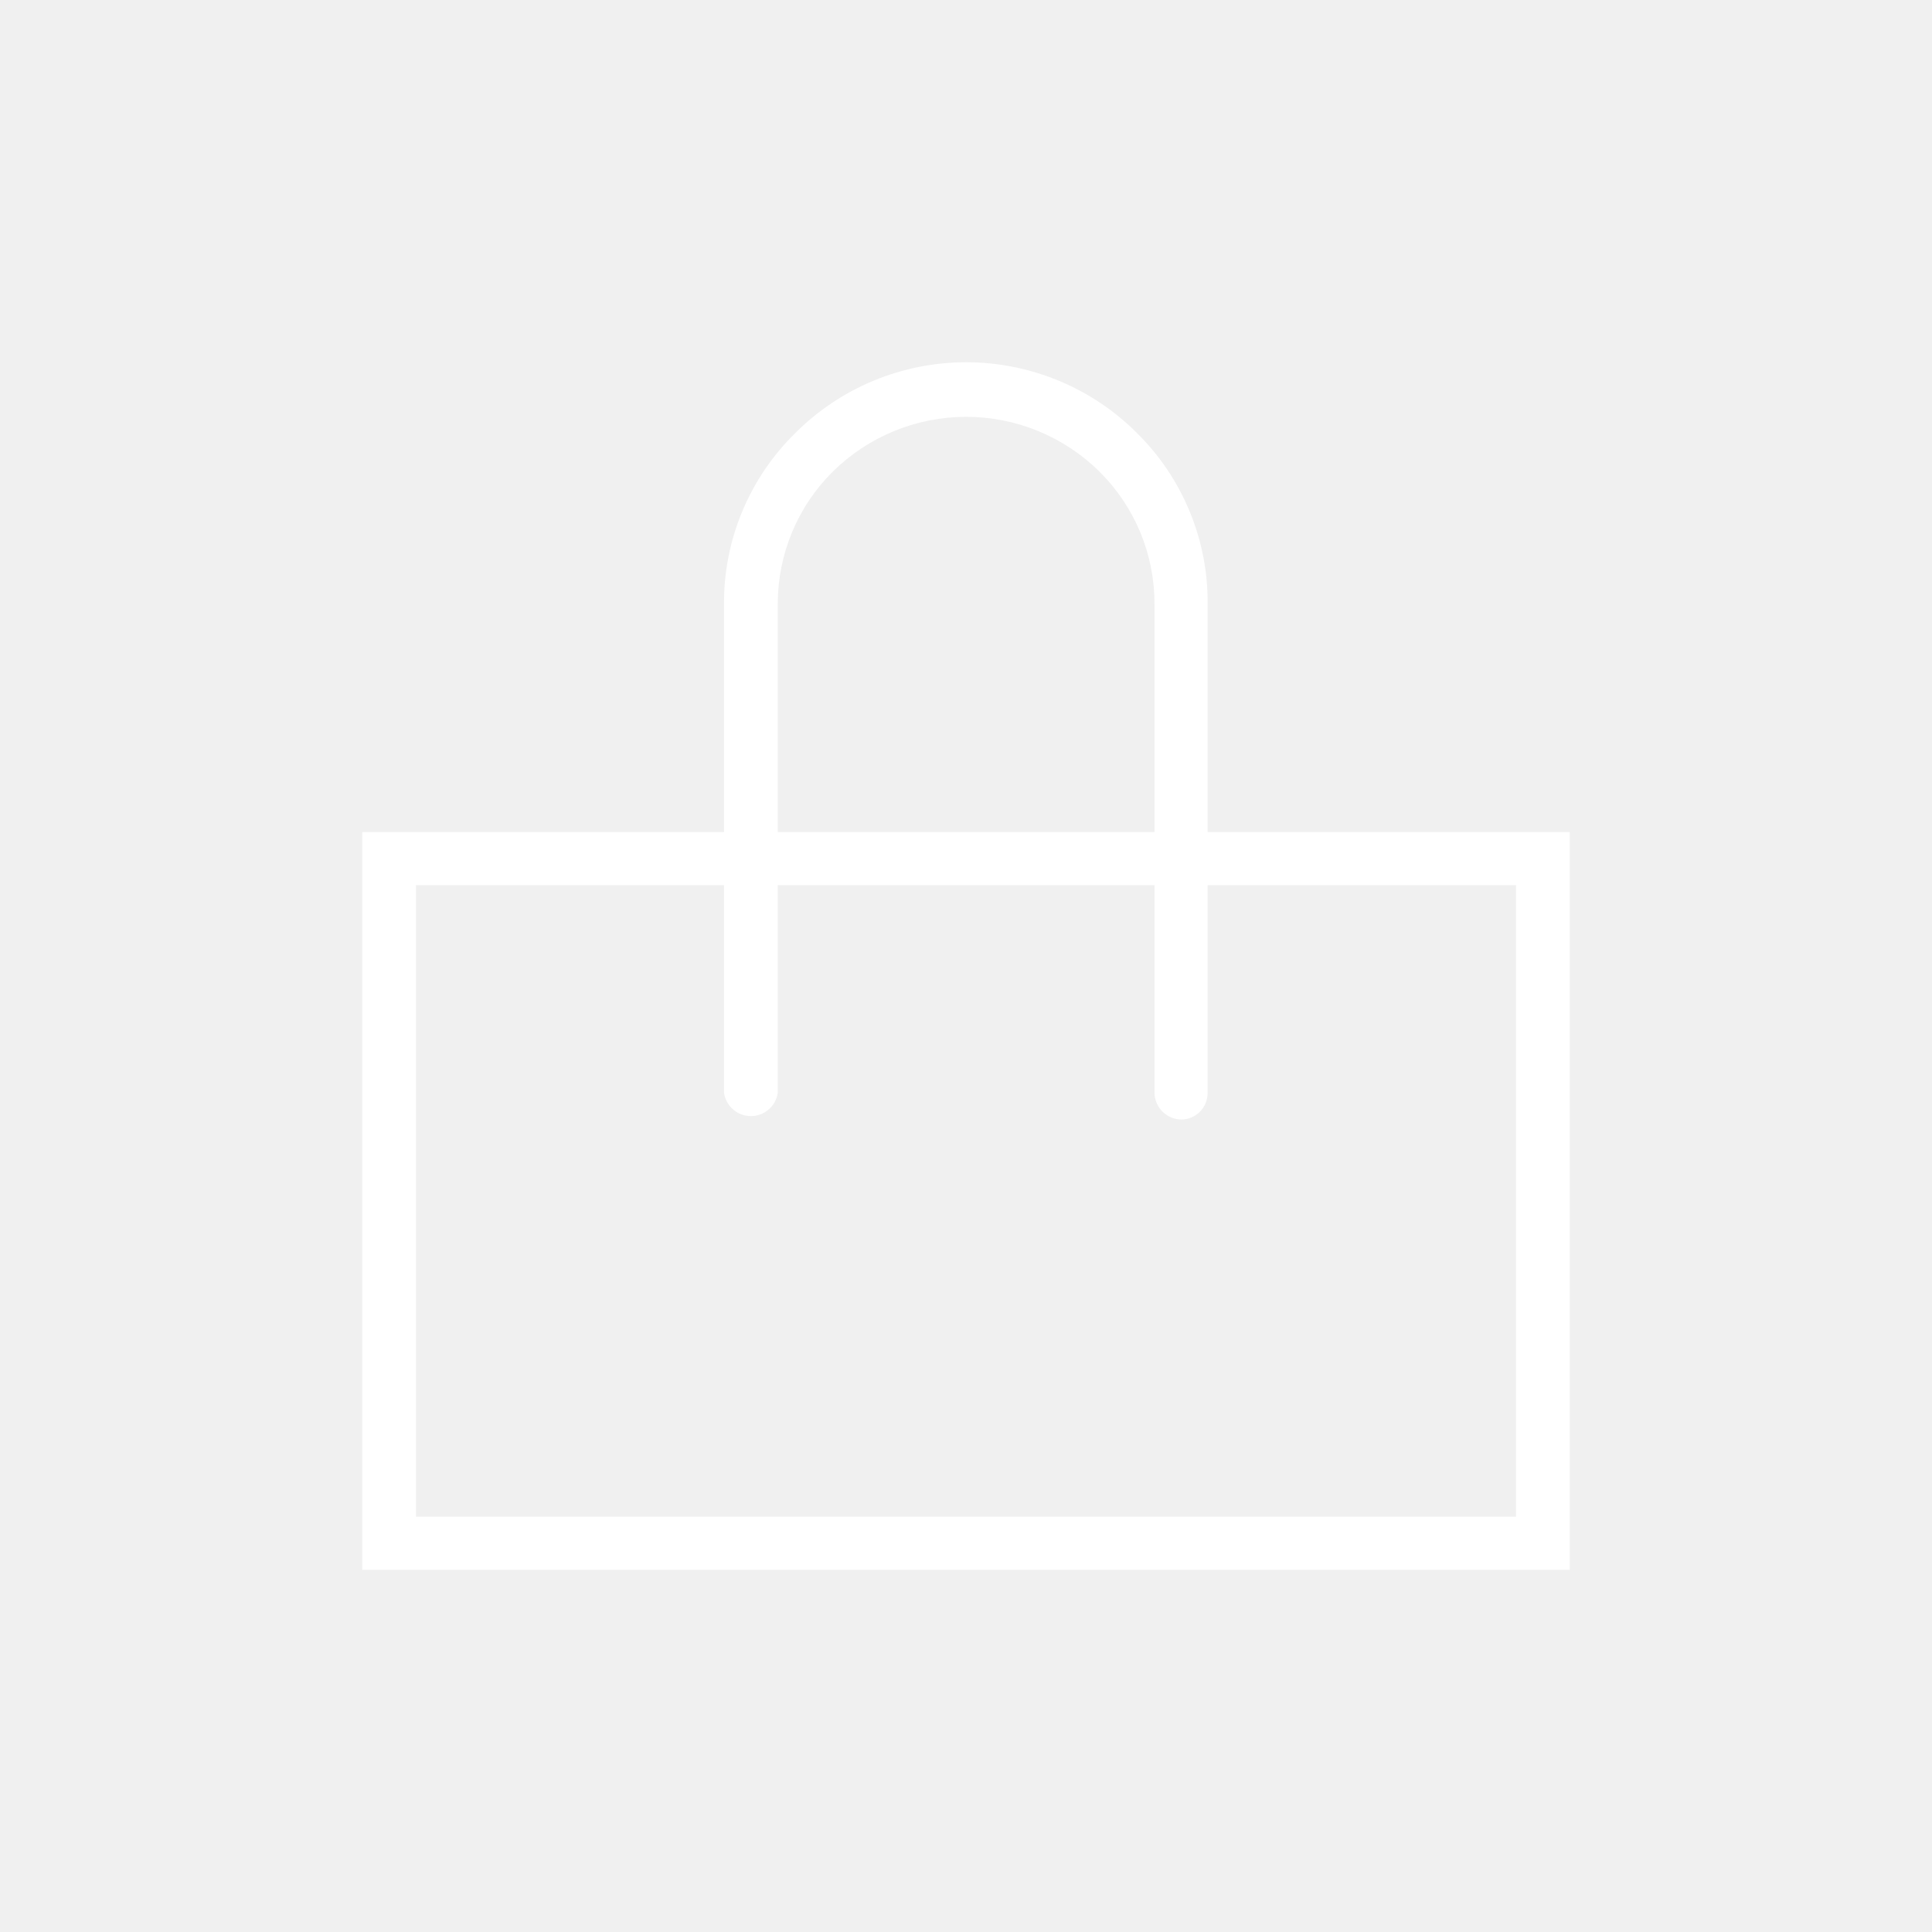
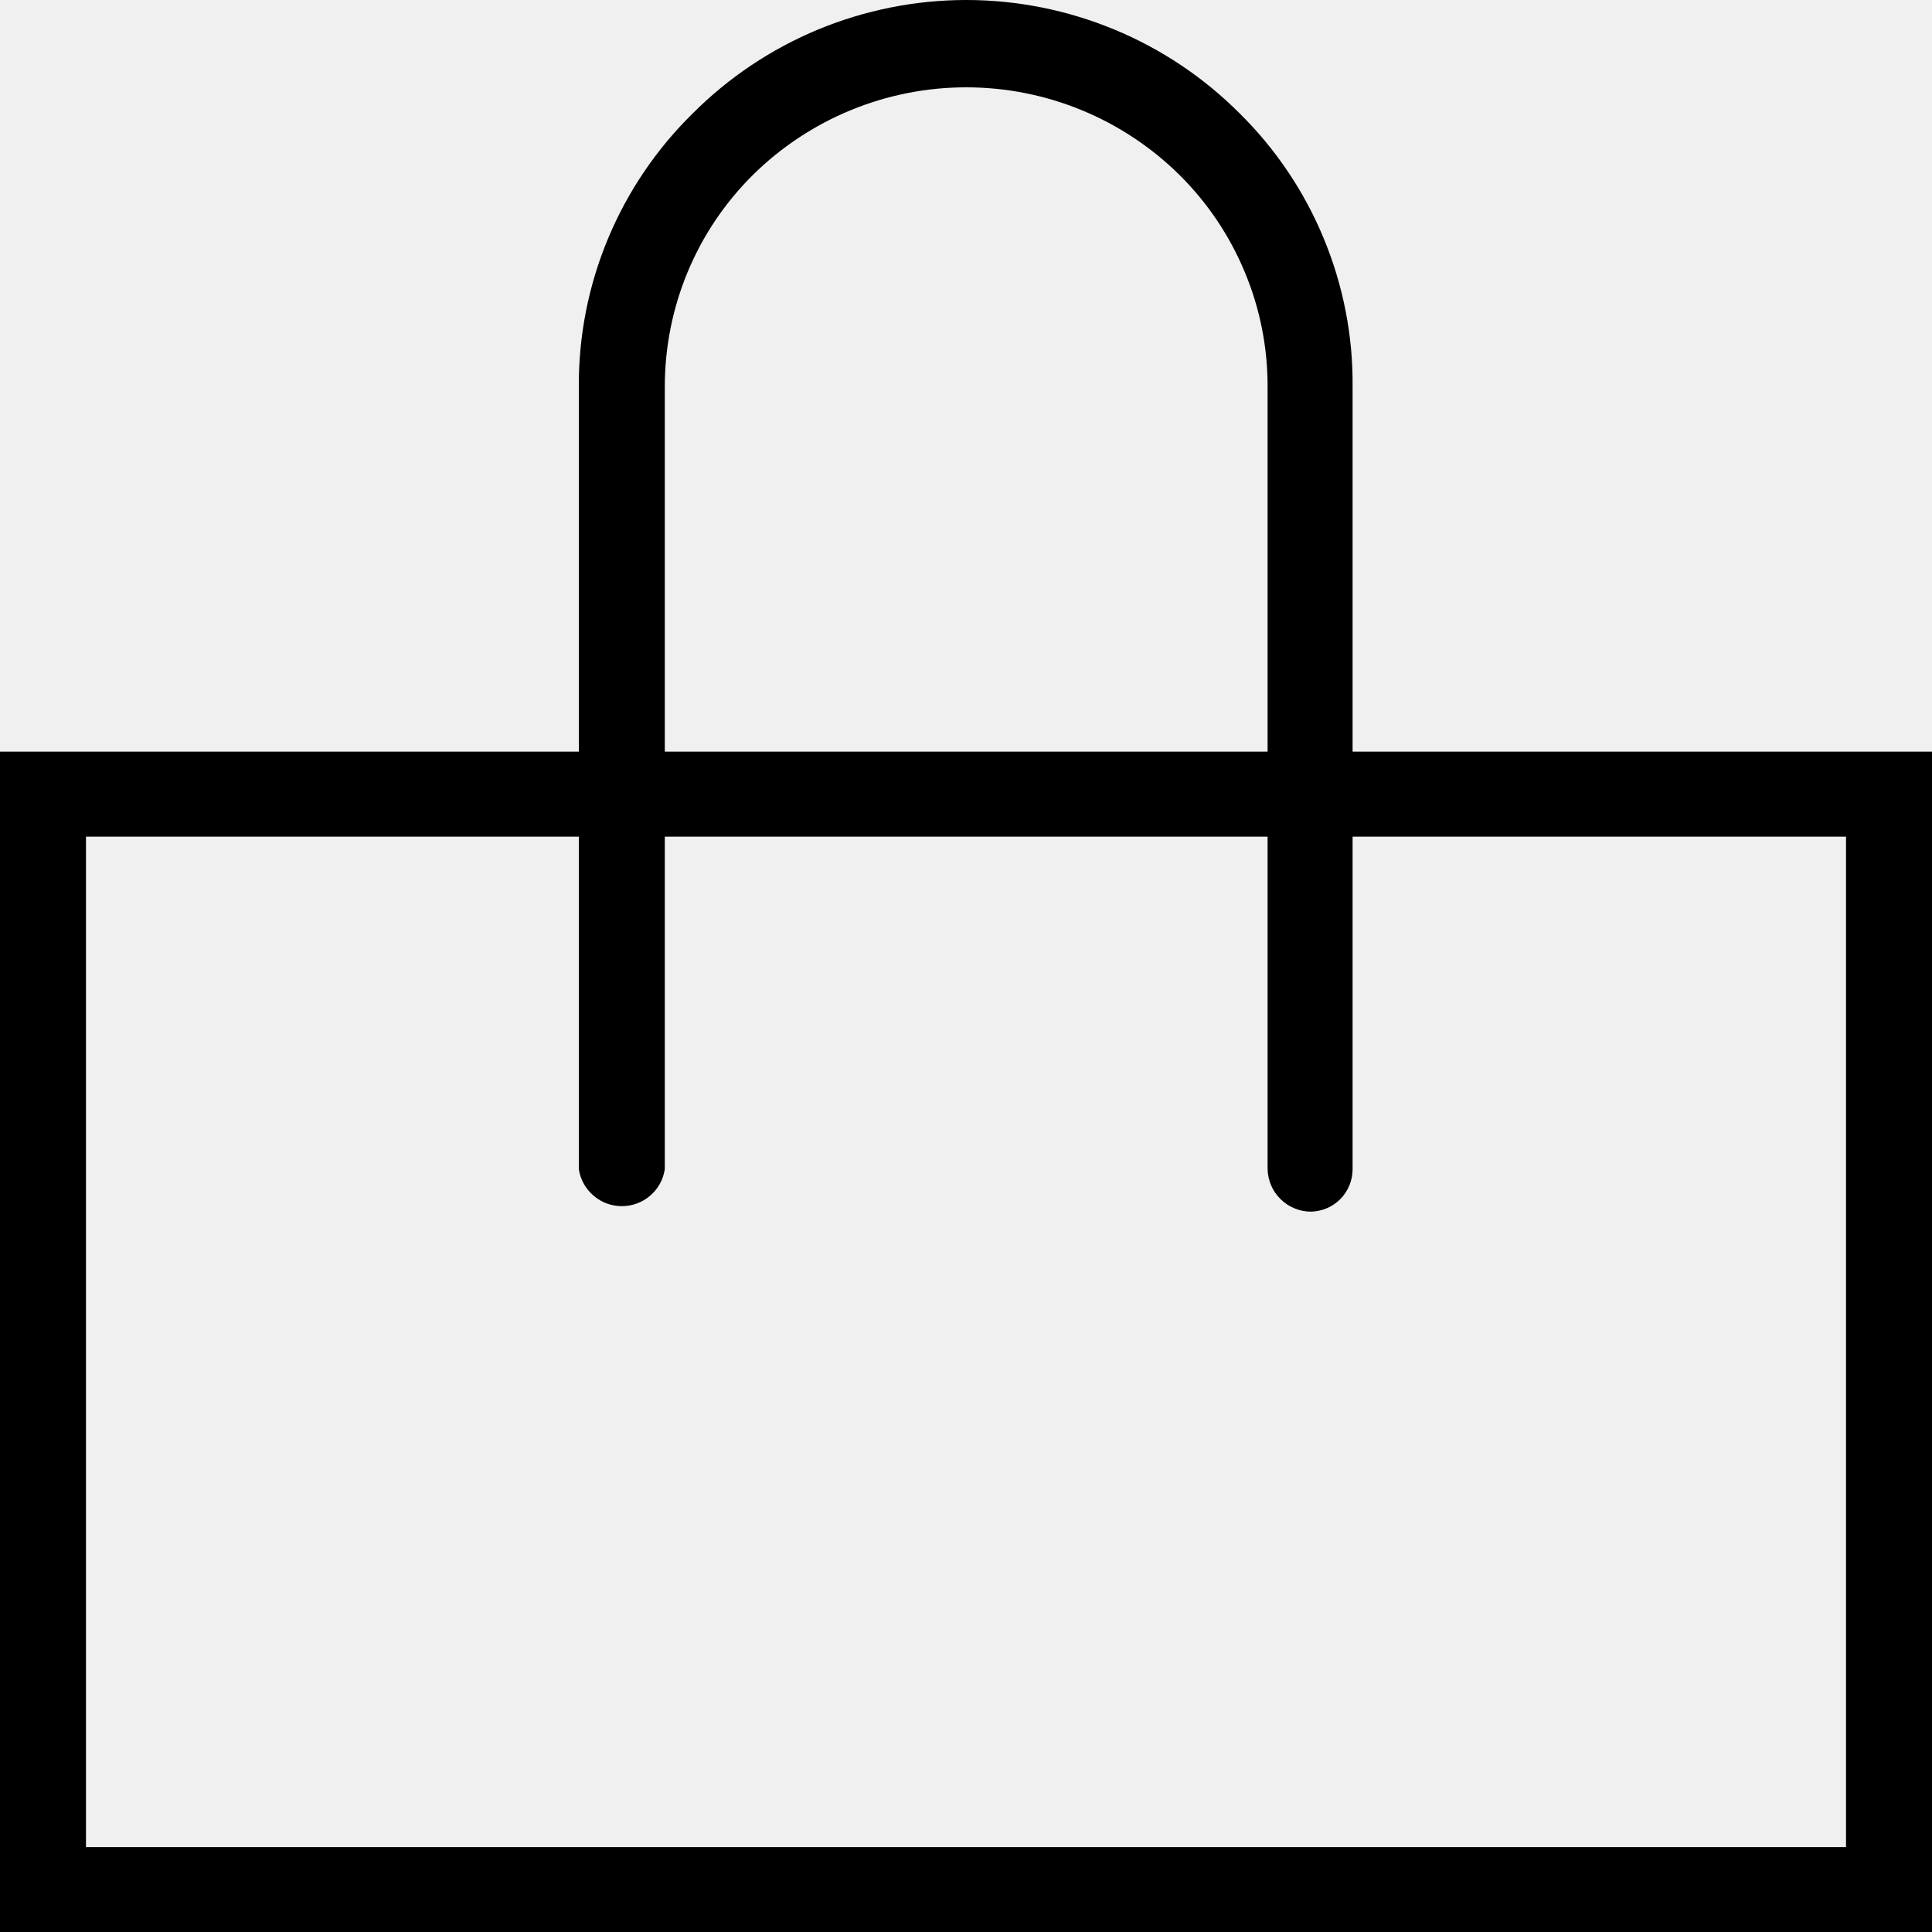
- <svg xmlns="http://www.w3.org/2000/svg" width="32" height="32" viewBox="0 0 32 32" fill="none">
-   <path d="M26 26.001H6V13.781H26V26.001ZM6.89 25.121H25.11V14.661H6.89V25.121Z" fill="white" />
-   <path d="M19.572 18.543C19.455 18.543 19.342 18.497 19.258 18.415C19.173 18.333 19.125 18.221 19.122 18.103V10.003C19.123 9.596 19.043 9.193 18.887 8.817C18.73 8.441 18.501 8.1 18.212 7.813C17.624 7.231 16.83 6.904 16.002 6.904C15.175 6.904 14.38 7.231 13.792 7.813C13.503 8.1 13.274 8.441 13.118 8.817C12.962 9.193 12.882 9.596 12.882 10.003V18.103C12.866 18.21 12.812 18.307 12.731 18.377C12.649 18.448 12.545 18.486 12.437 18.486C12.329 18.486 12.225 18.448 12.144 18.377C12.062 18.307 12.008 18.21 11.992 18.103V10.003C11.989 9.476 12.092 8.954 12.295 8.468C12.498 7.982 12.796 7.542 13.172 7.173C13.544 6.801 13.985 6.506 14.47 6.305C14.956 6.104 15.477 6 16.002 6C16.528 6 17.048 6.104 17.534 6.305C18.02 6.506 18.461 6.801 18.832 7.173C19.207 7.543 19.503 7.983 19.704 8.47C19.905 8.956 20.007 9.477 20.002 10.003V18.103C20.002 18.218 19.957 18.329 19.877 18.411C19.797 18.493 19.687 18.541 19.572 18.543Z" fill="white" />
+ <svg xmlns="http://www.w3.org/2000/svg" width="20" height="20" viewBox="0 0 20 20" fill="none">
+   <path d="M20 20.001H0V7.781H20V20.001ZM0.89 19.121H19.11V8.661H0.89V19.121Z" fill="black" />
+   <path d="M13.572 12.543C13.455 12.543 13.342 12.497 13.258 12.415C13.173 12.333 13.125 12.221 13.122 12.103V4.003C13.123 3.596 13.043 3.193 12.886 2.817C12.73 2.441 12.501 2.1 12.212 1.813C11.624 1.231 10.83 0.904 10.002 0.904C9.175 0.904 8.38 1.231 7.792 1.813C7.503 2.1 7.274 2.441 7.118 2.817C6.962 3.193 6.882 3.596 6.882 4.003V12.103C6.866 12.21 6.813 12.307 6.731 12.377C6.649 12.448 6.545 12.486 6.437 12.486C6.33 12.486 6.225 12.448 6.144 12.377C6.062 12.307 6.008 12.21 5.992 12.103V4.003C5.989 3.476 6.092 2.954 6.295 2.468C6.498 1.982 6.796 1.542 7.172 1.173C7.544 0.801 7.985 0.506 8.47 0.305C8.956 0.104 9.477 0 10.002 0C10.528 0 11.048 0.104 11.534 0.305C12.02 0.506 12.461 0.801 12.832 1.173C13.207 1.543 13.503 1.983 13.704 2.47C13.905 2.956 14.007 3.477 14.002 4.003V12.103C14.002 12.218 13.957 12.329 13.877 12.411C13.797 12.493 13.687 12.54 13.572 12.543Z" fill="black" />
</svg>
